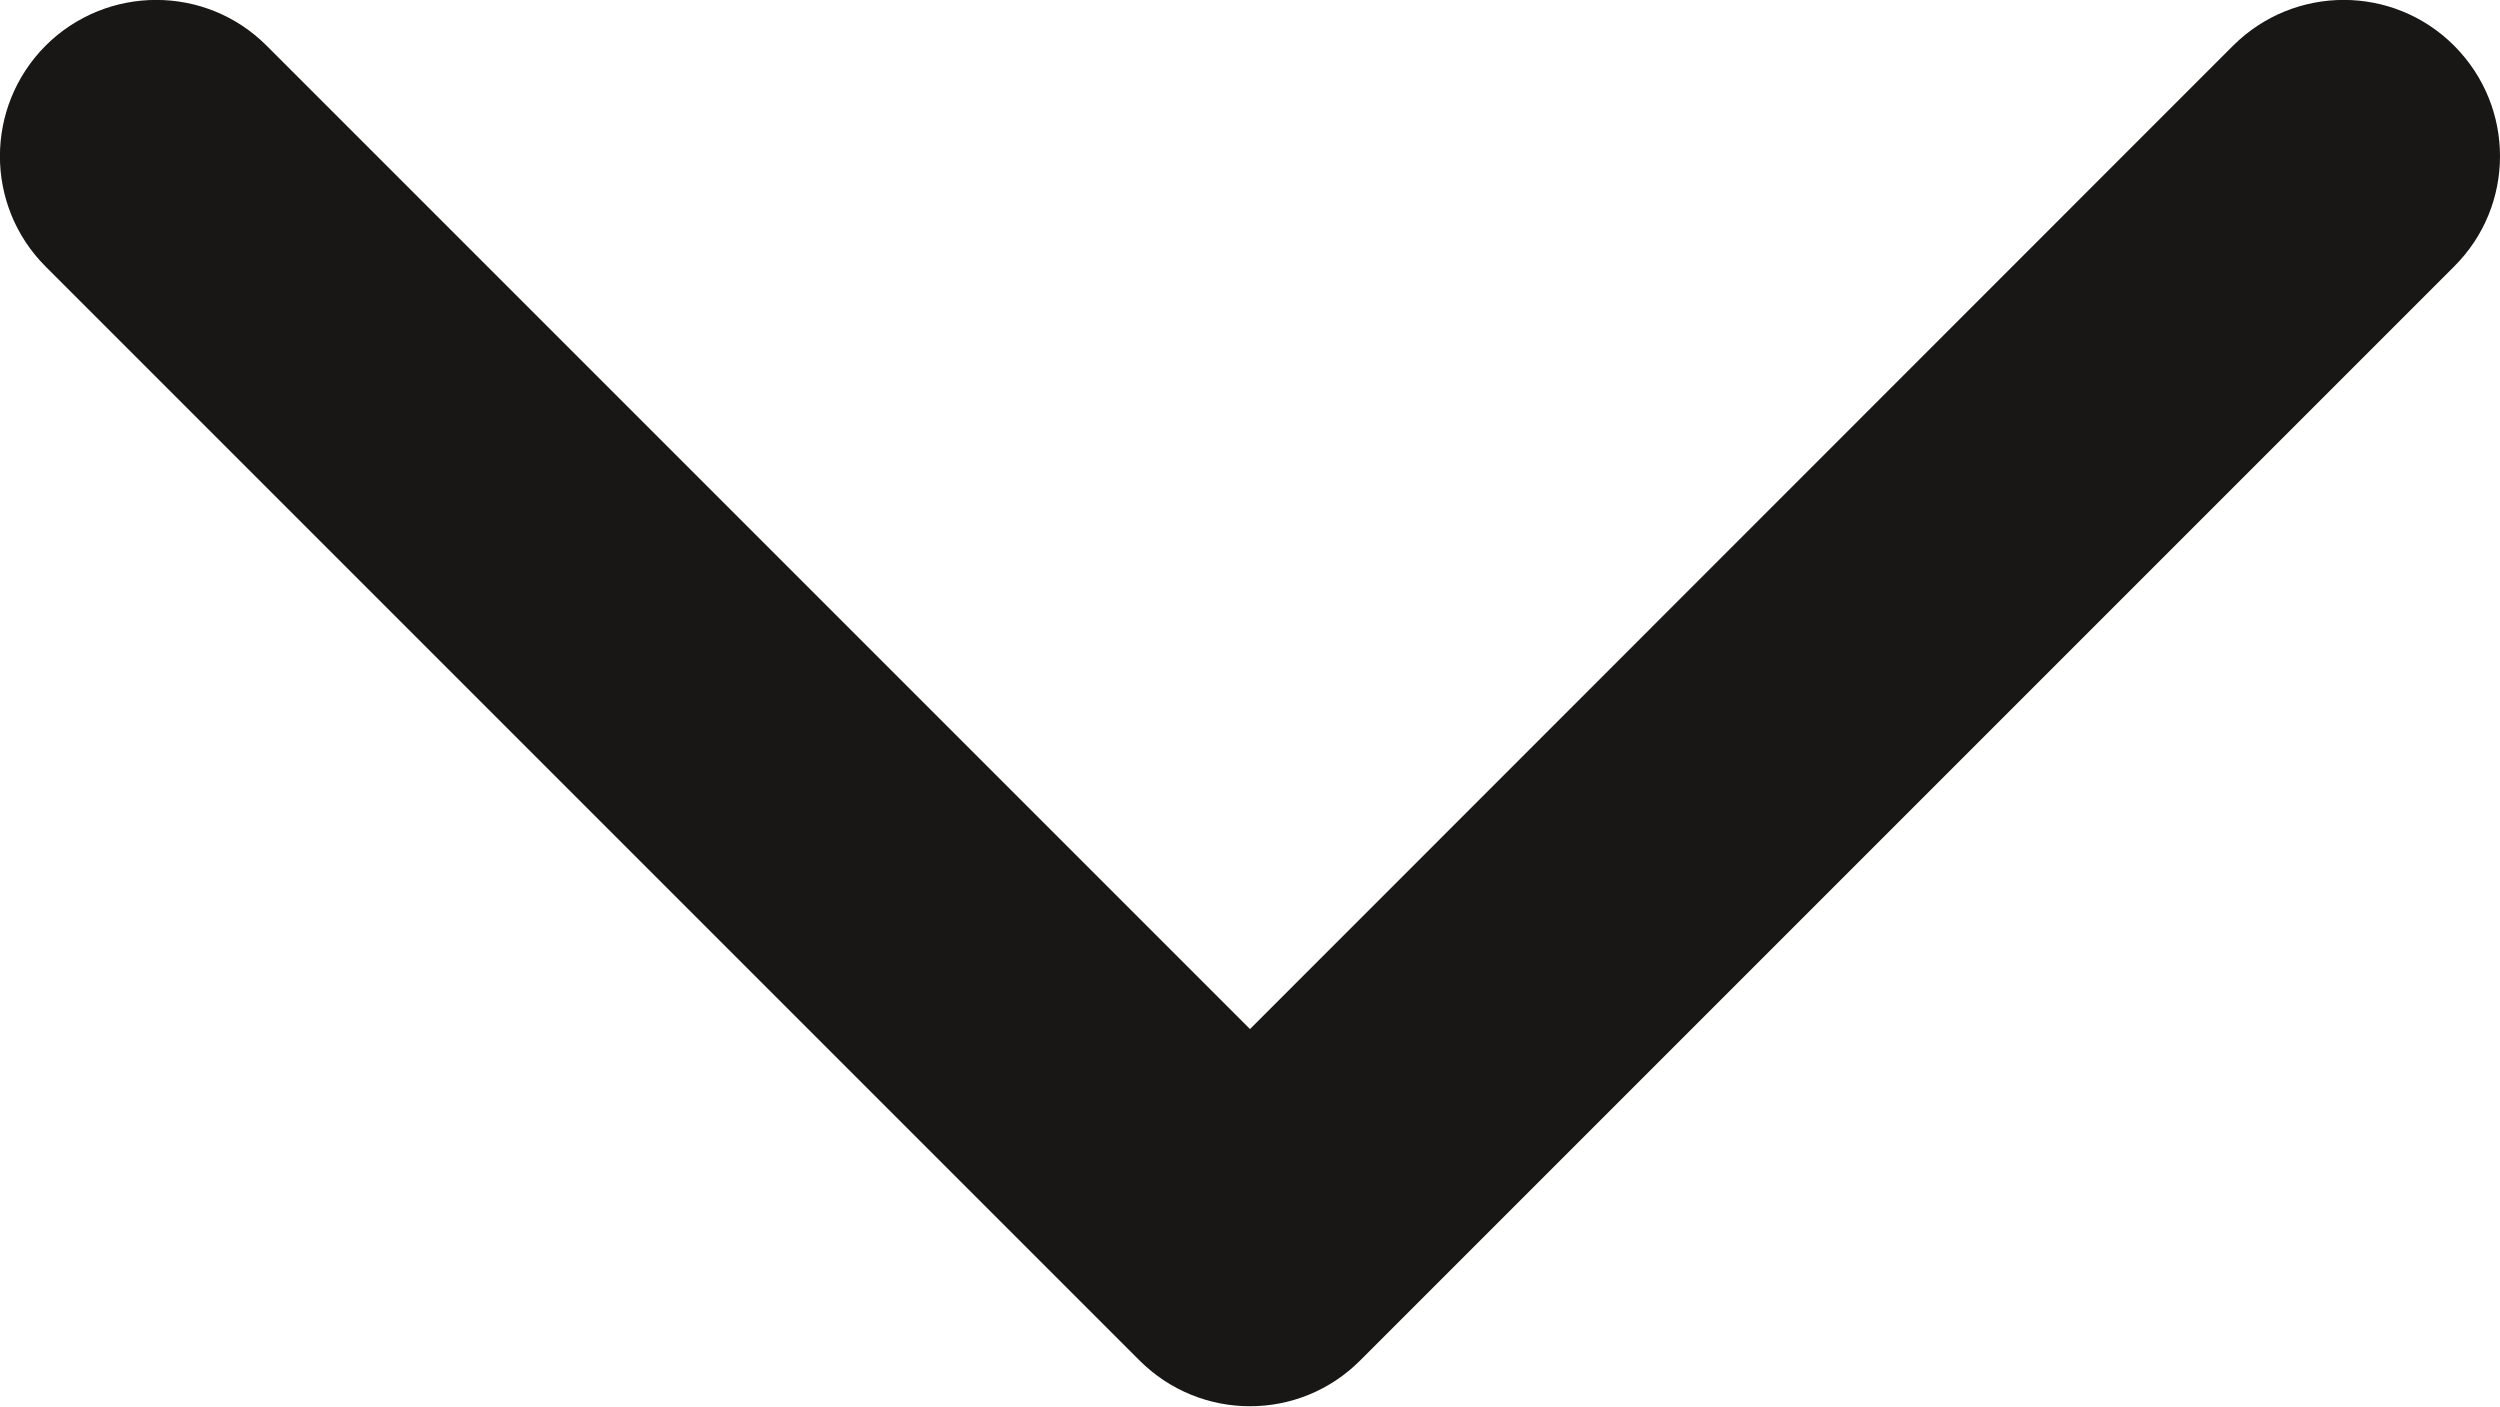
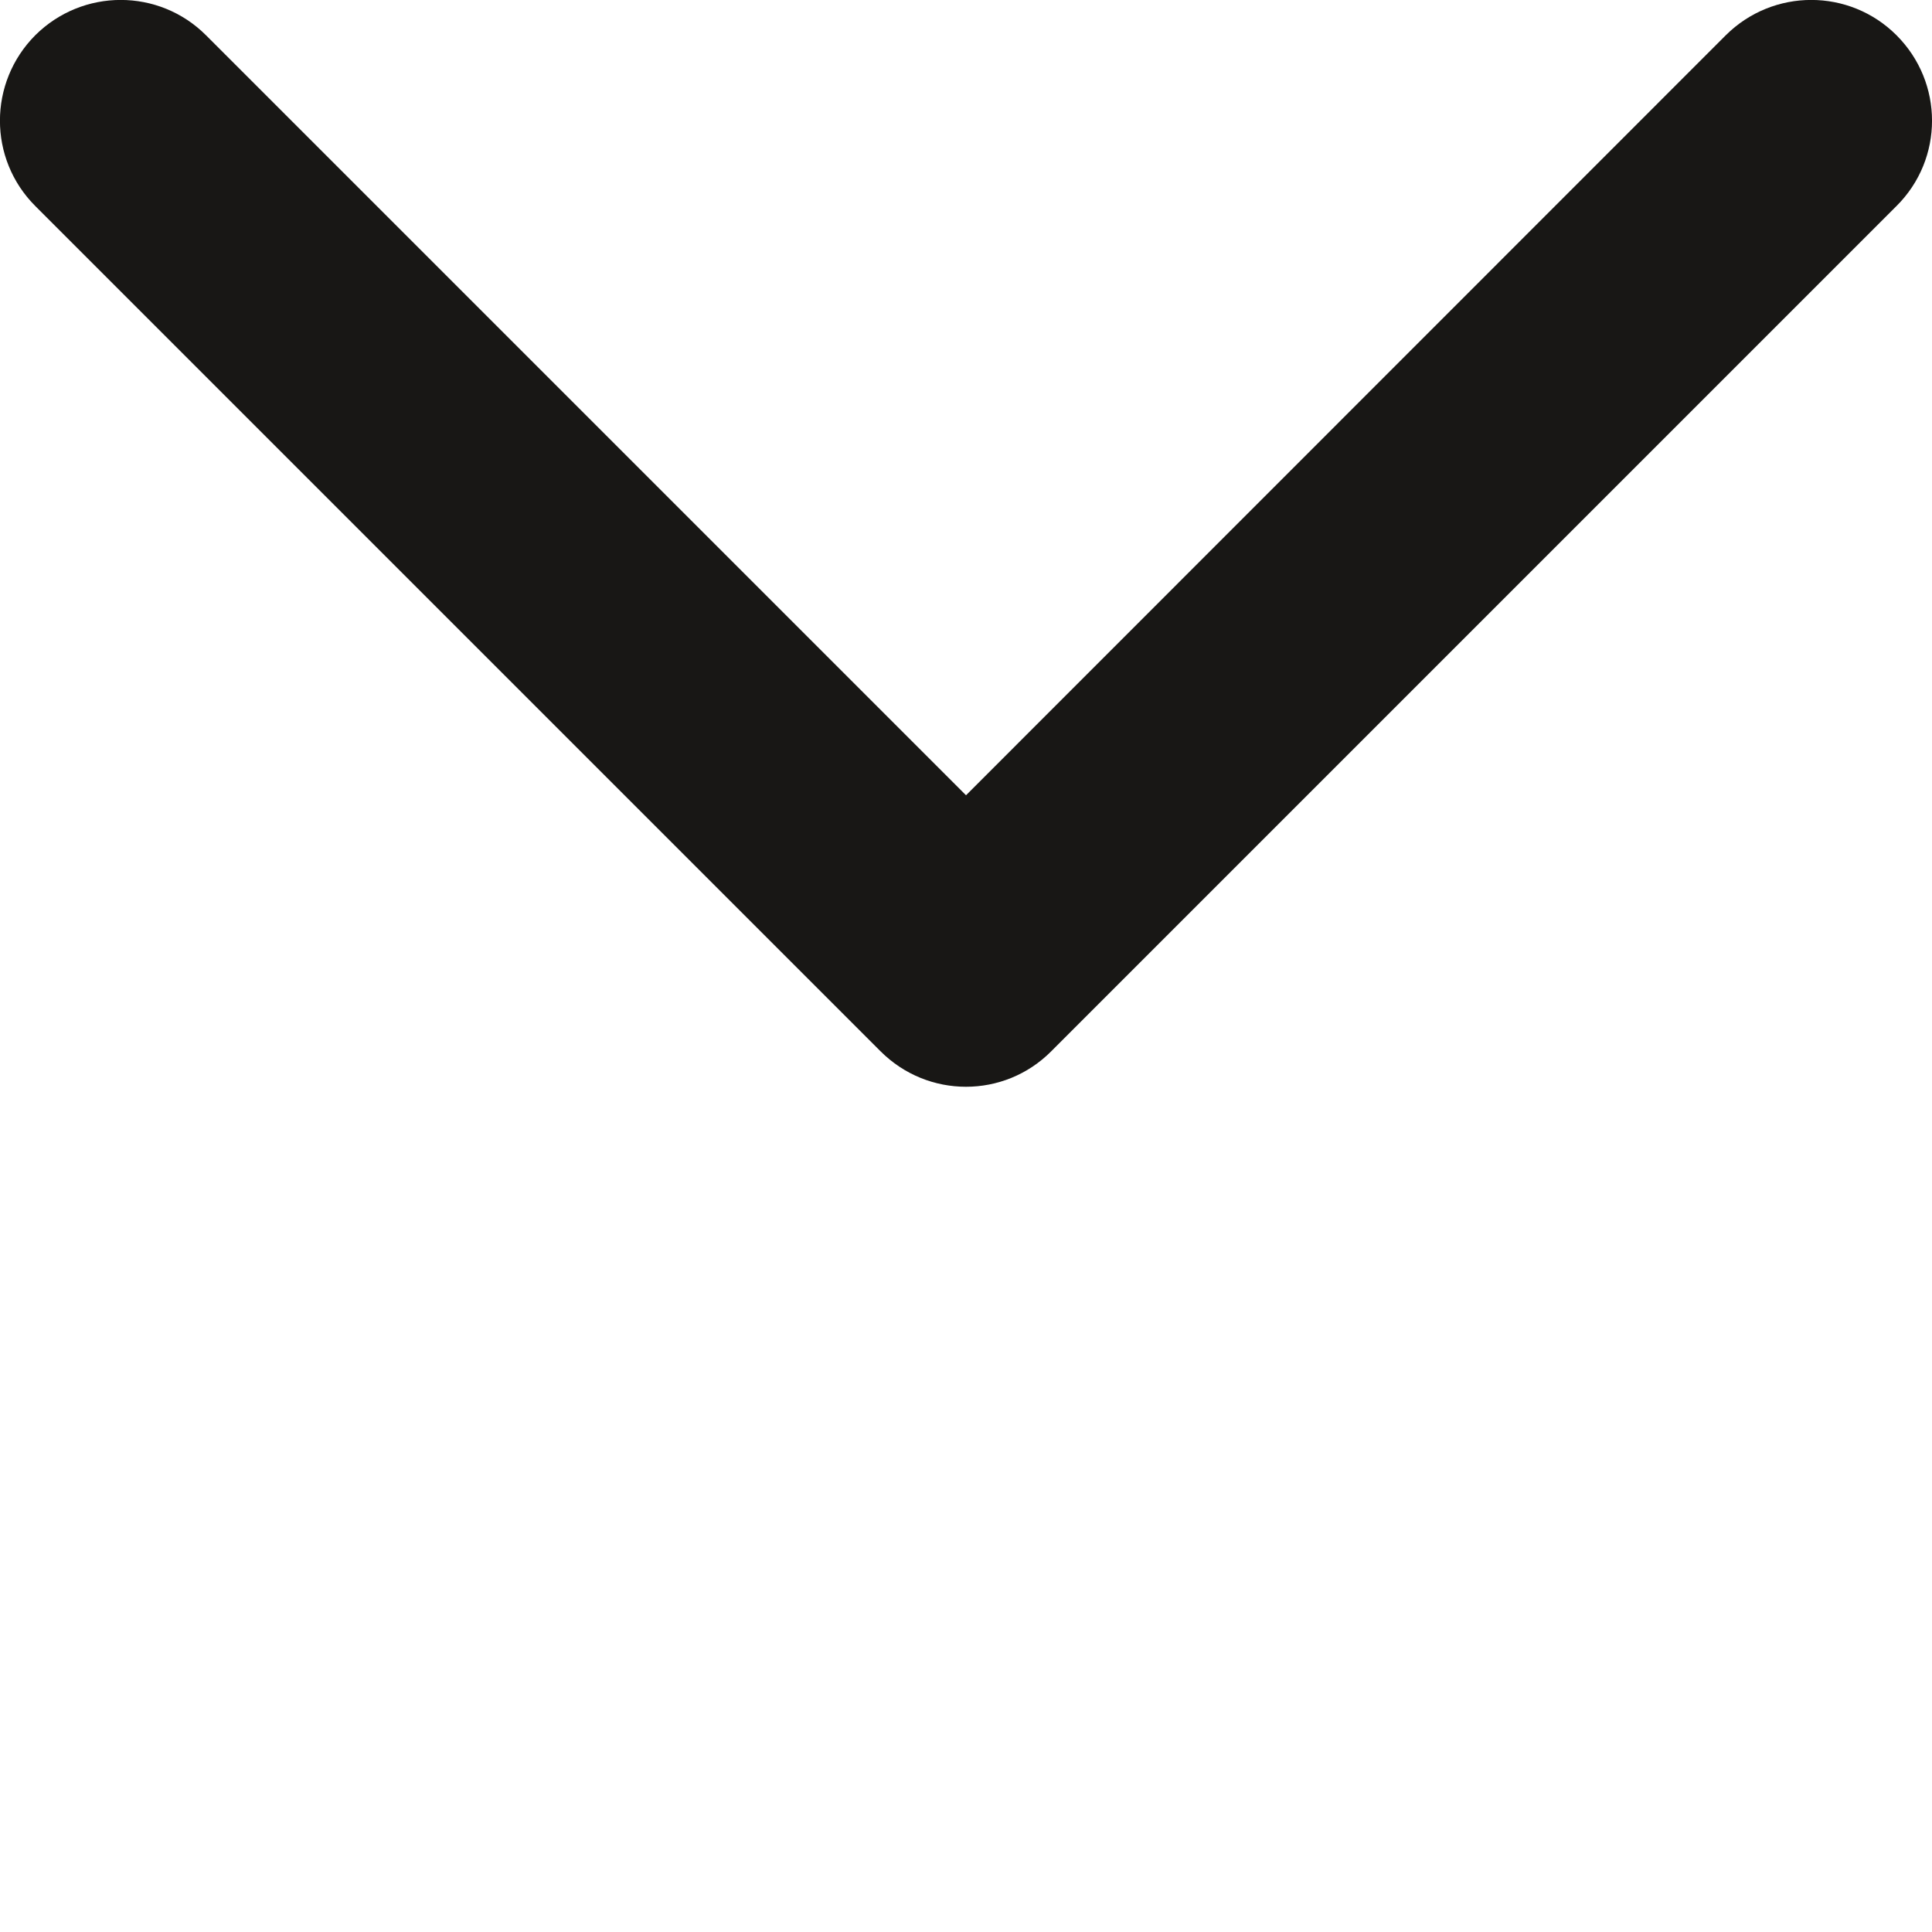
- <svg xmlns="http://www.w3.org/2000/svg" preserveAspectRatio="none" width="100%" height="100%" overflow="visible" style="display: block;" viewBox="0 0 8 4.5" fill="none">
-   <path id="Union" d="M7.146 0.146C7.342 -0.049 7.658 -0.049 7.853 0.146C8.049 0.342 8.049 0.658 7.853 0.853L4.353 4.353C4.158 4.549 3.842 4.549 3.646 4.353L0.146 0.853C-0.049 0.658 -0.049 0.342 0.146 0.146C0.342 -0.049 0.658 -0.049 0.853 0.146L4 3.293L7.146 0.146Z" fill="#181715" />
+ <svg xmlns="http://www.w3.org/2000/svg" preserveAspectRatio="none" width="24" height="24" overflow="visible" style="display: block;" viewBox="0 0 24 24" fill="none">
+   <g transform="scale(3.000034 3.000034)">
+     <path id="Union" d="M7.146 0.146C7.342 -0.049 7.658 -0.049 7.853 0.146C8.049 0.342 8.049 0.658 7.853 0.853L4.353 4.353C4.158 4.549 3.842 4.549 3.646 4.353L0.146 0.853C-0.049 0.658 -0.049 0.342 0.146 0.146C0.342 -0.049 0.658 -0.049 0.853 0.146L4 3.293L7.146 0.146Z" fill="#181715" />
+   </g>
</svg>
